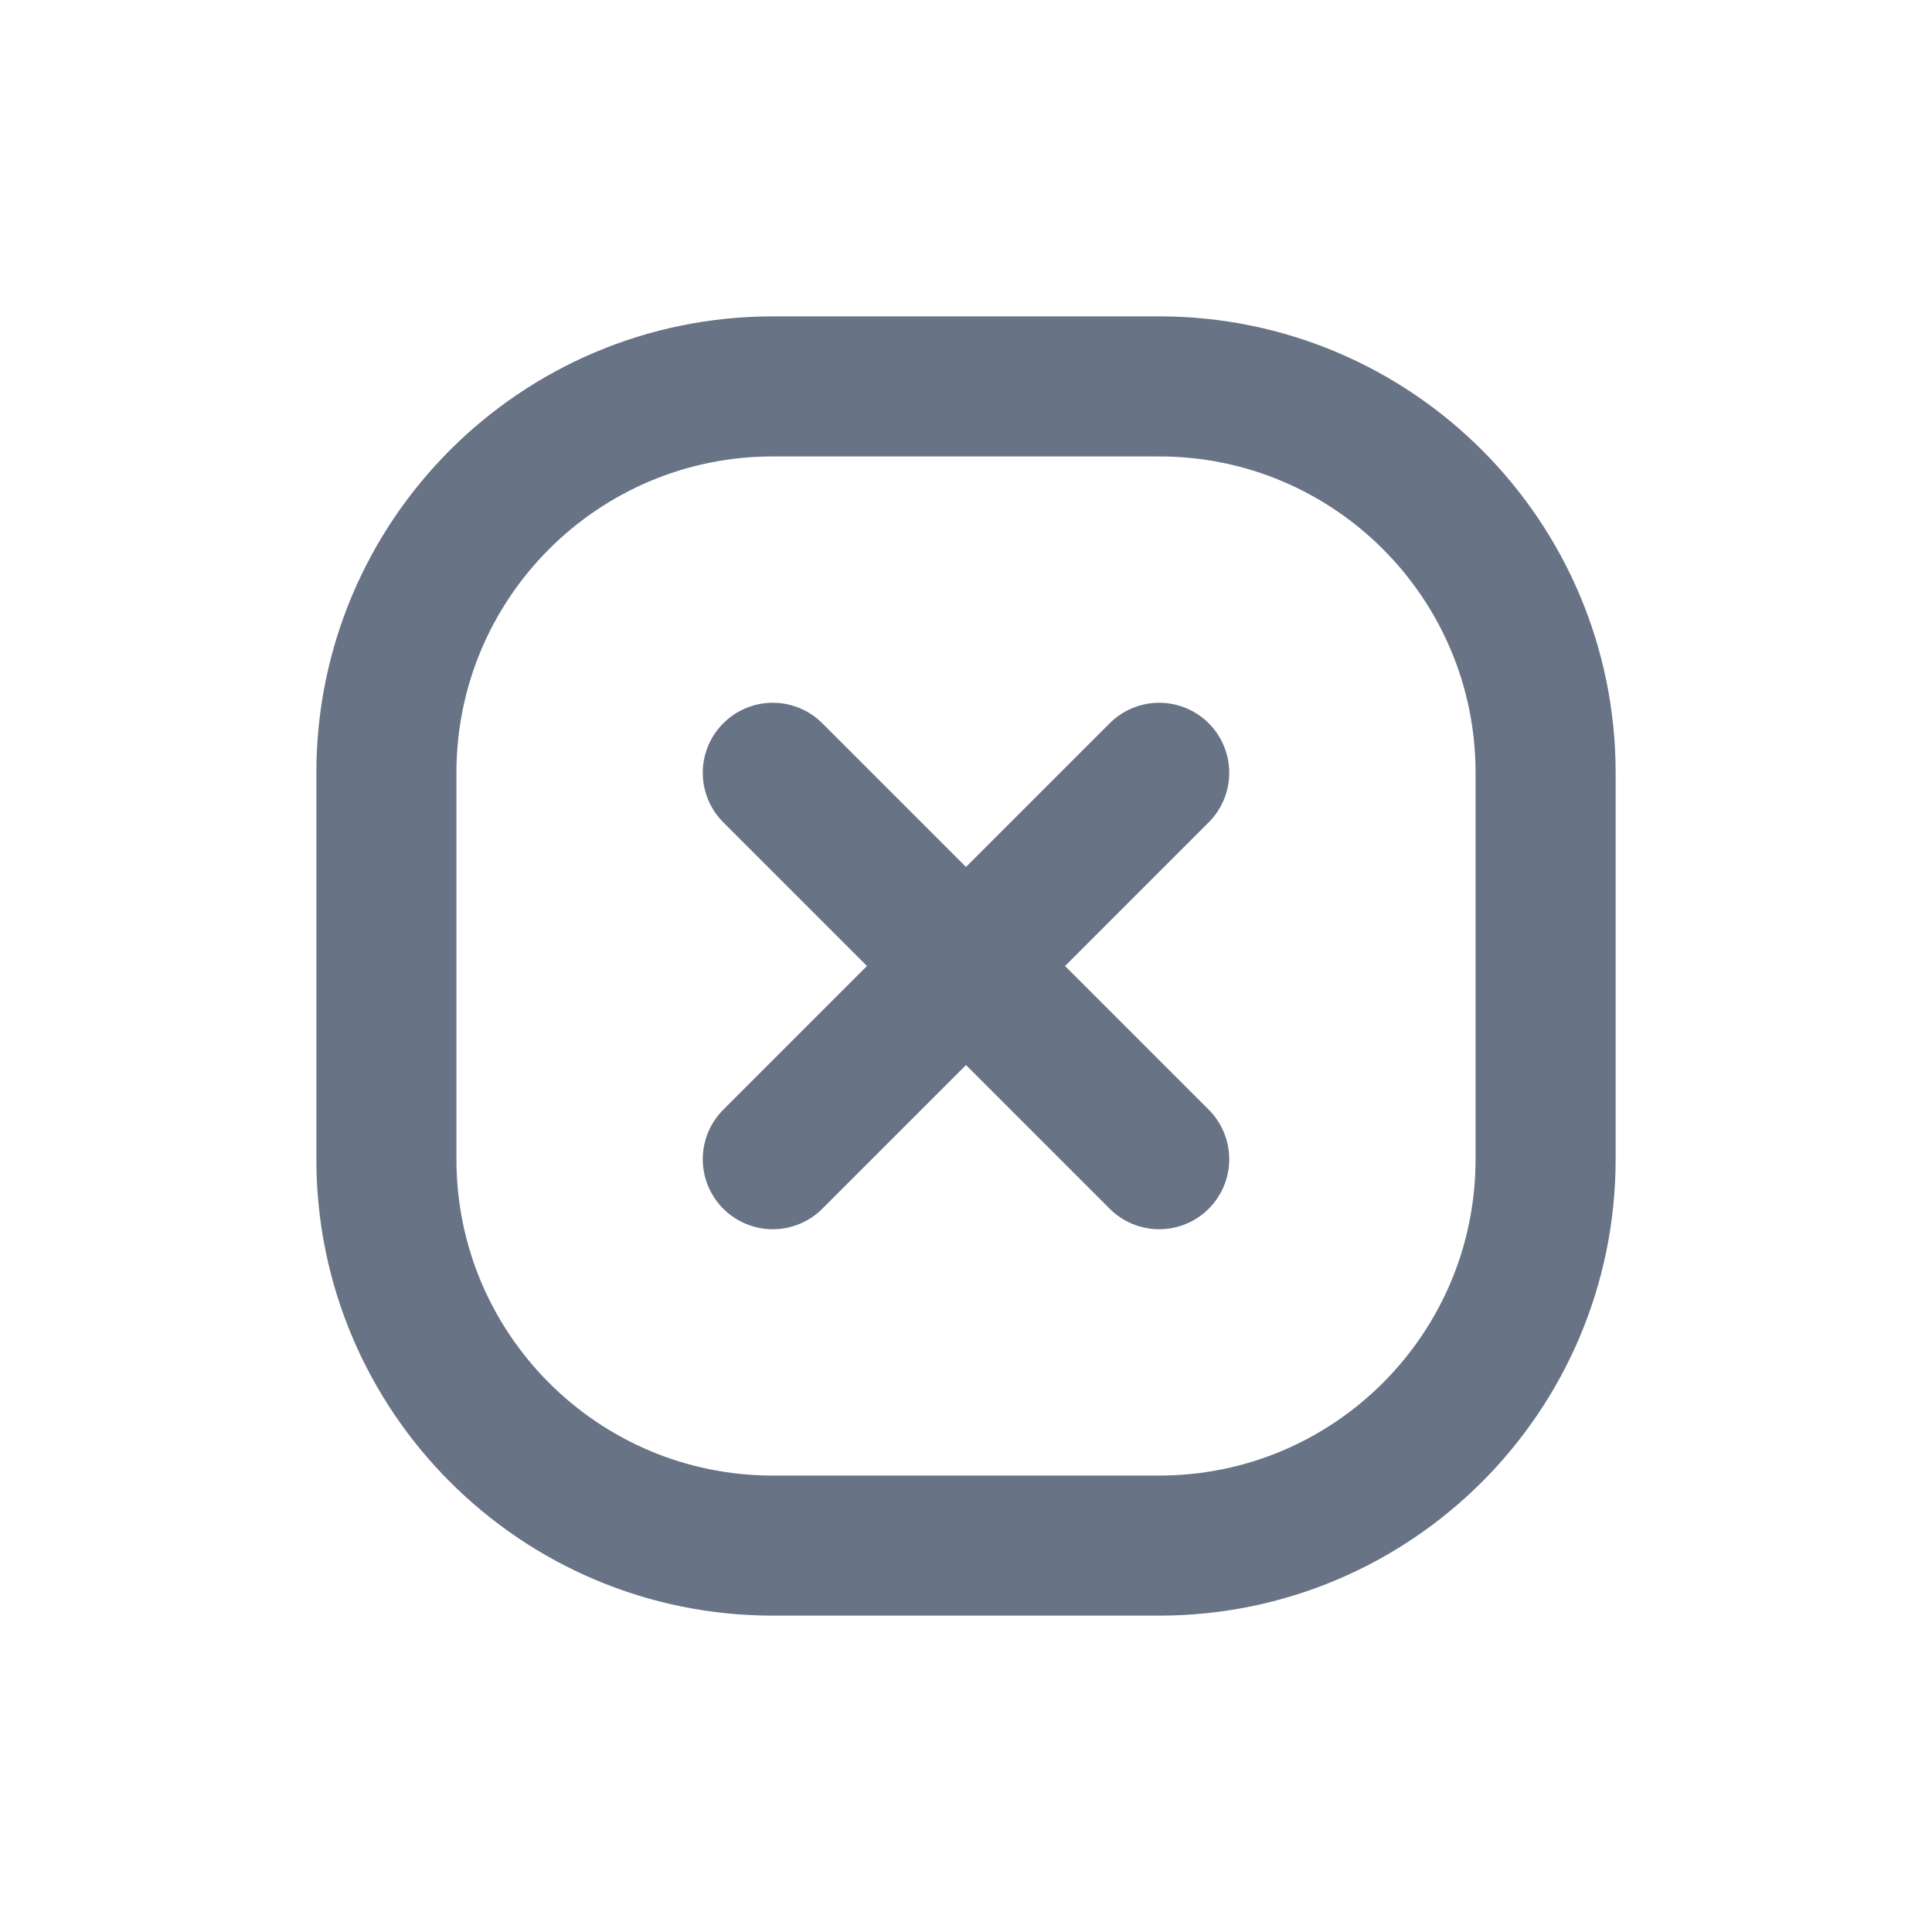
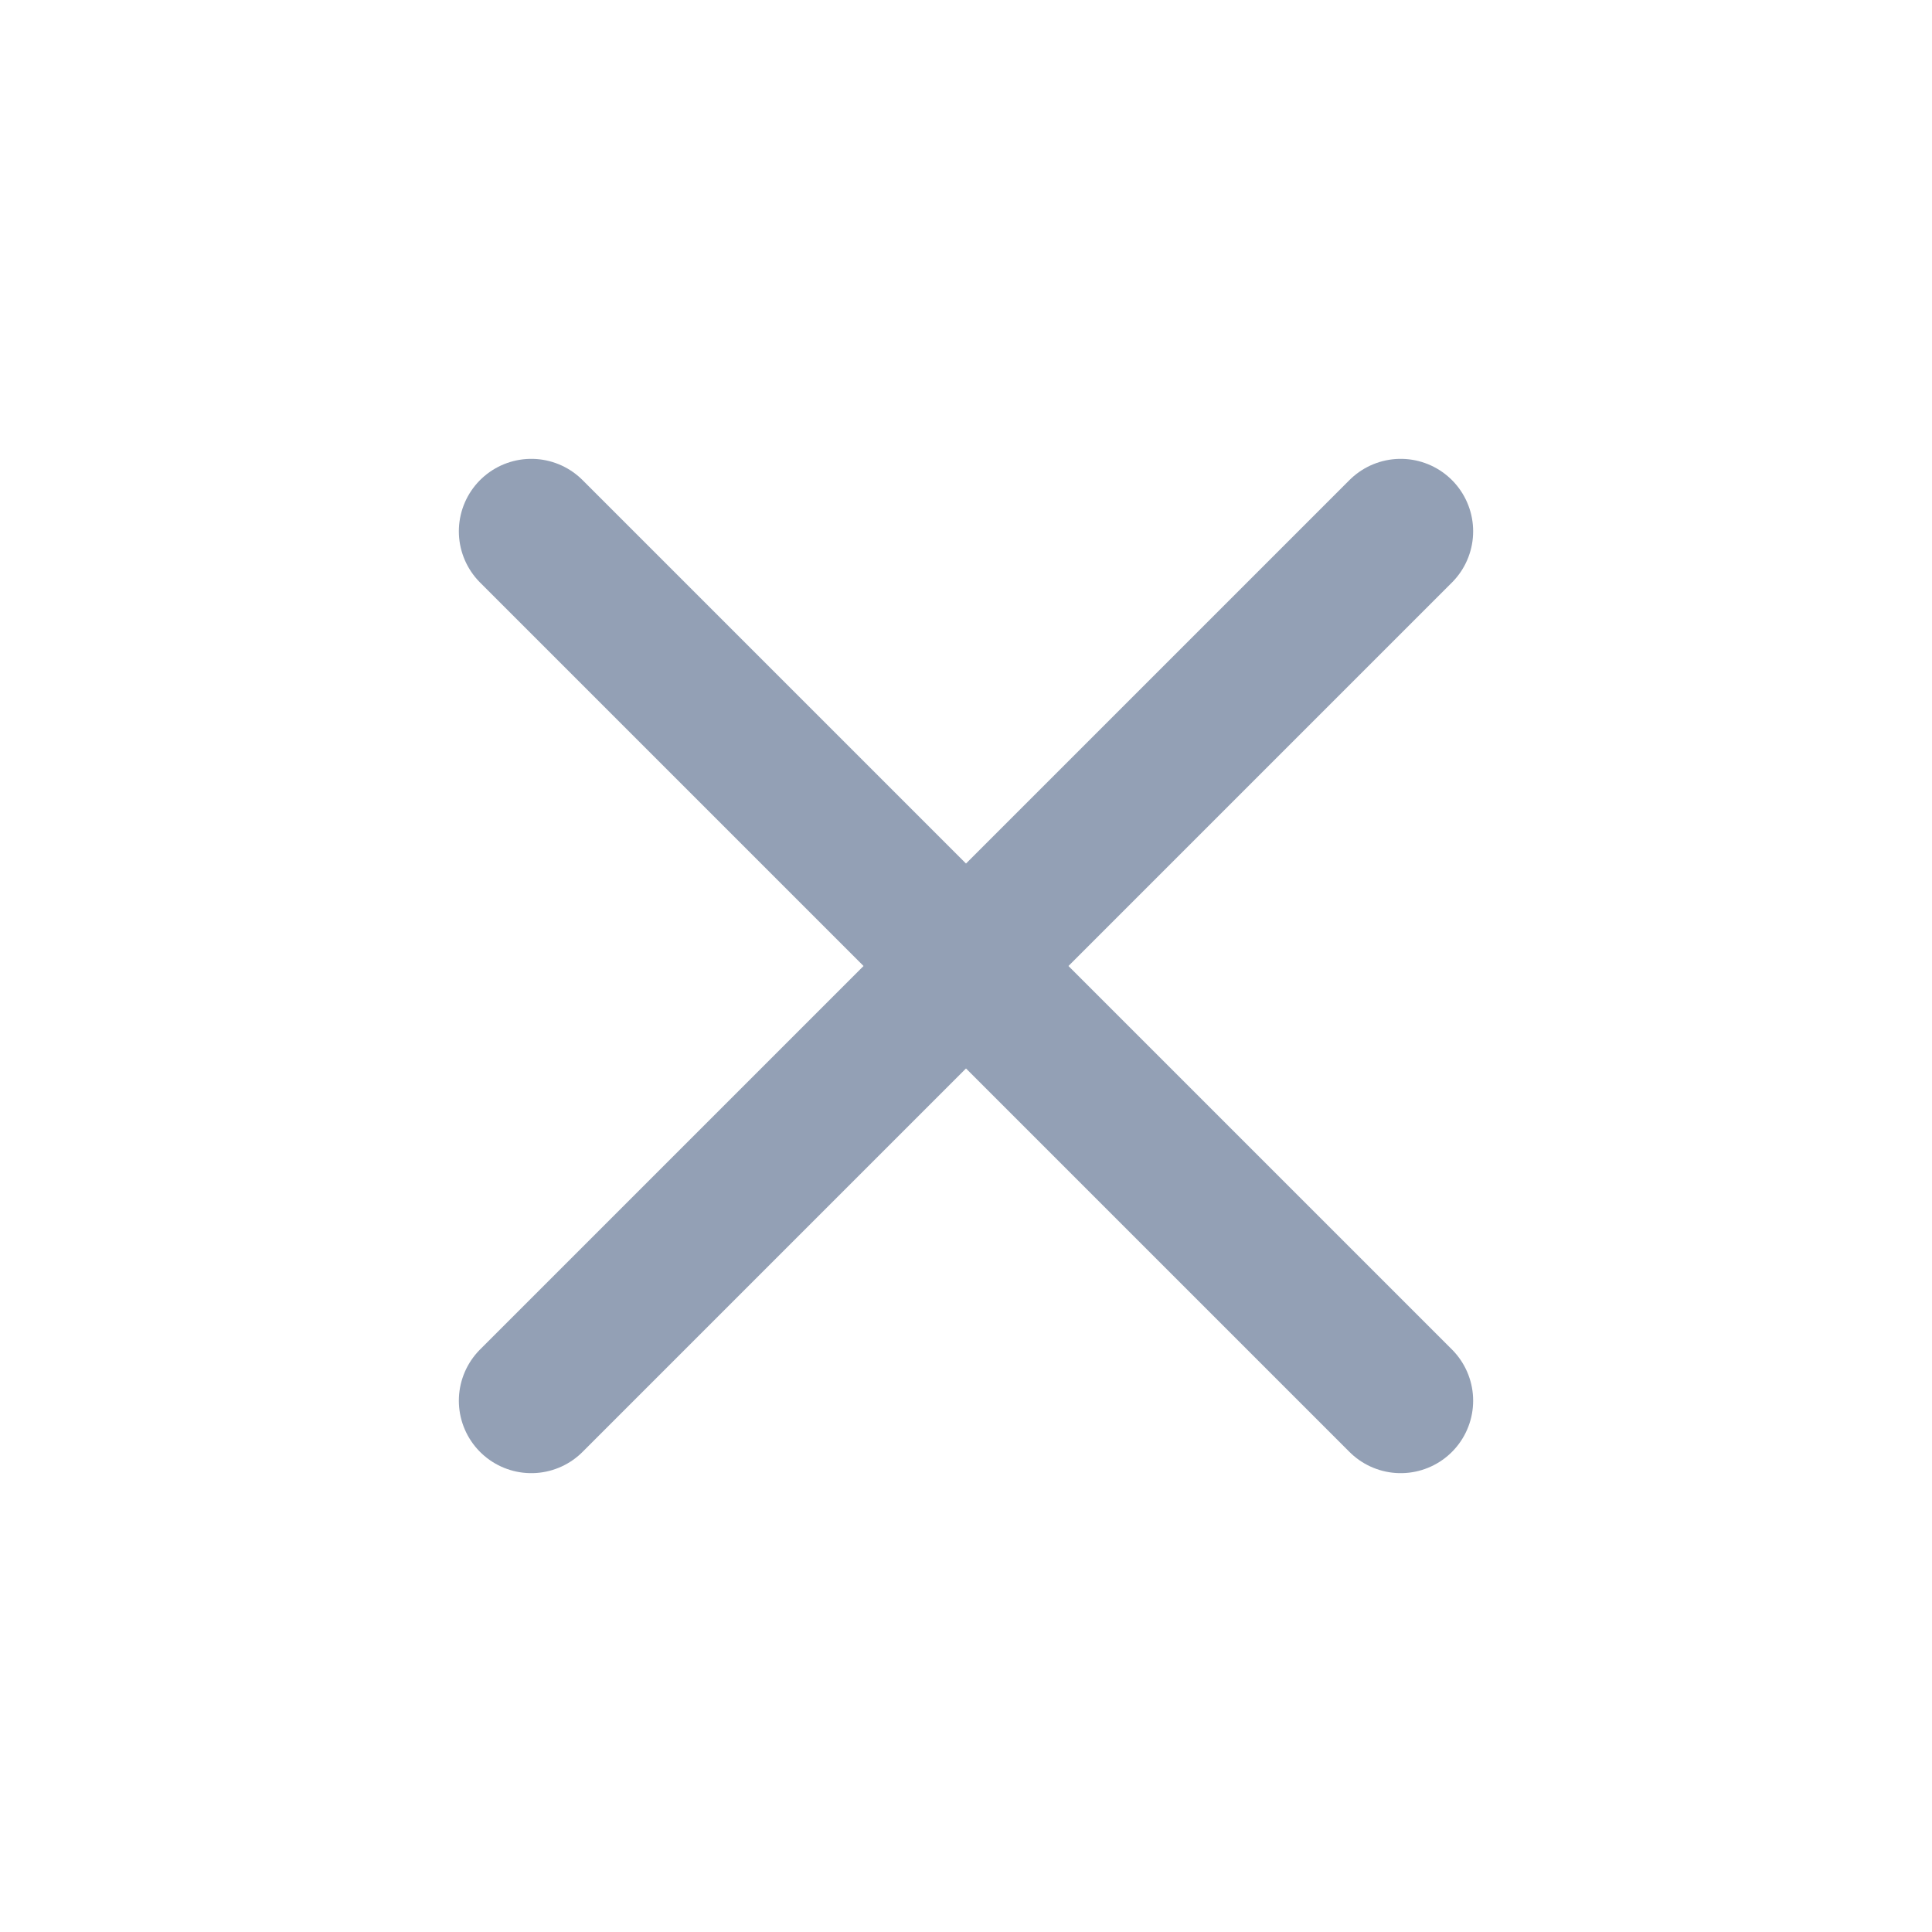
- <svg xmlns="http://www.w3.org/2000/svg" viewBox="0 0 20 20" fill="none" stroke="#687385" stroke-width="1.45" stroke-linecap="round" stroke-linejoin="round">
-   <rect x="4" y="4" width="12" height="12" rx="4" />
-   <path d="m8 8 4 4M12 8l-4 4" />
+ <svg xmlns="http://www.w3.org/2000/svg" viewBox="0 0 20 20" fill="none" stroke="#93A0B5" stroke-width="1.5" stroke-linecap="round" stroke-linejoin="round">
+   <path d="M5.5 5.5l9 9M14.5 5.5l-9 9" />
</svg>
